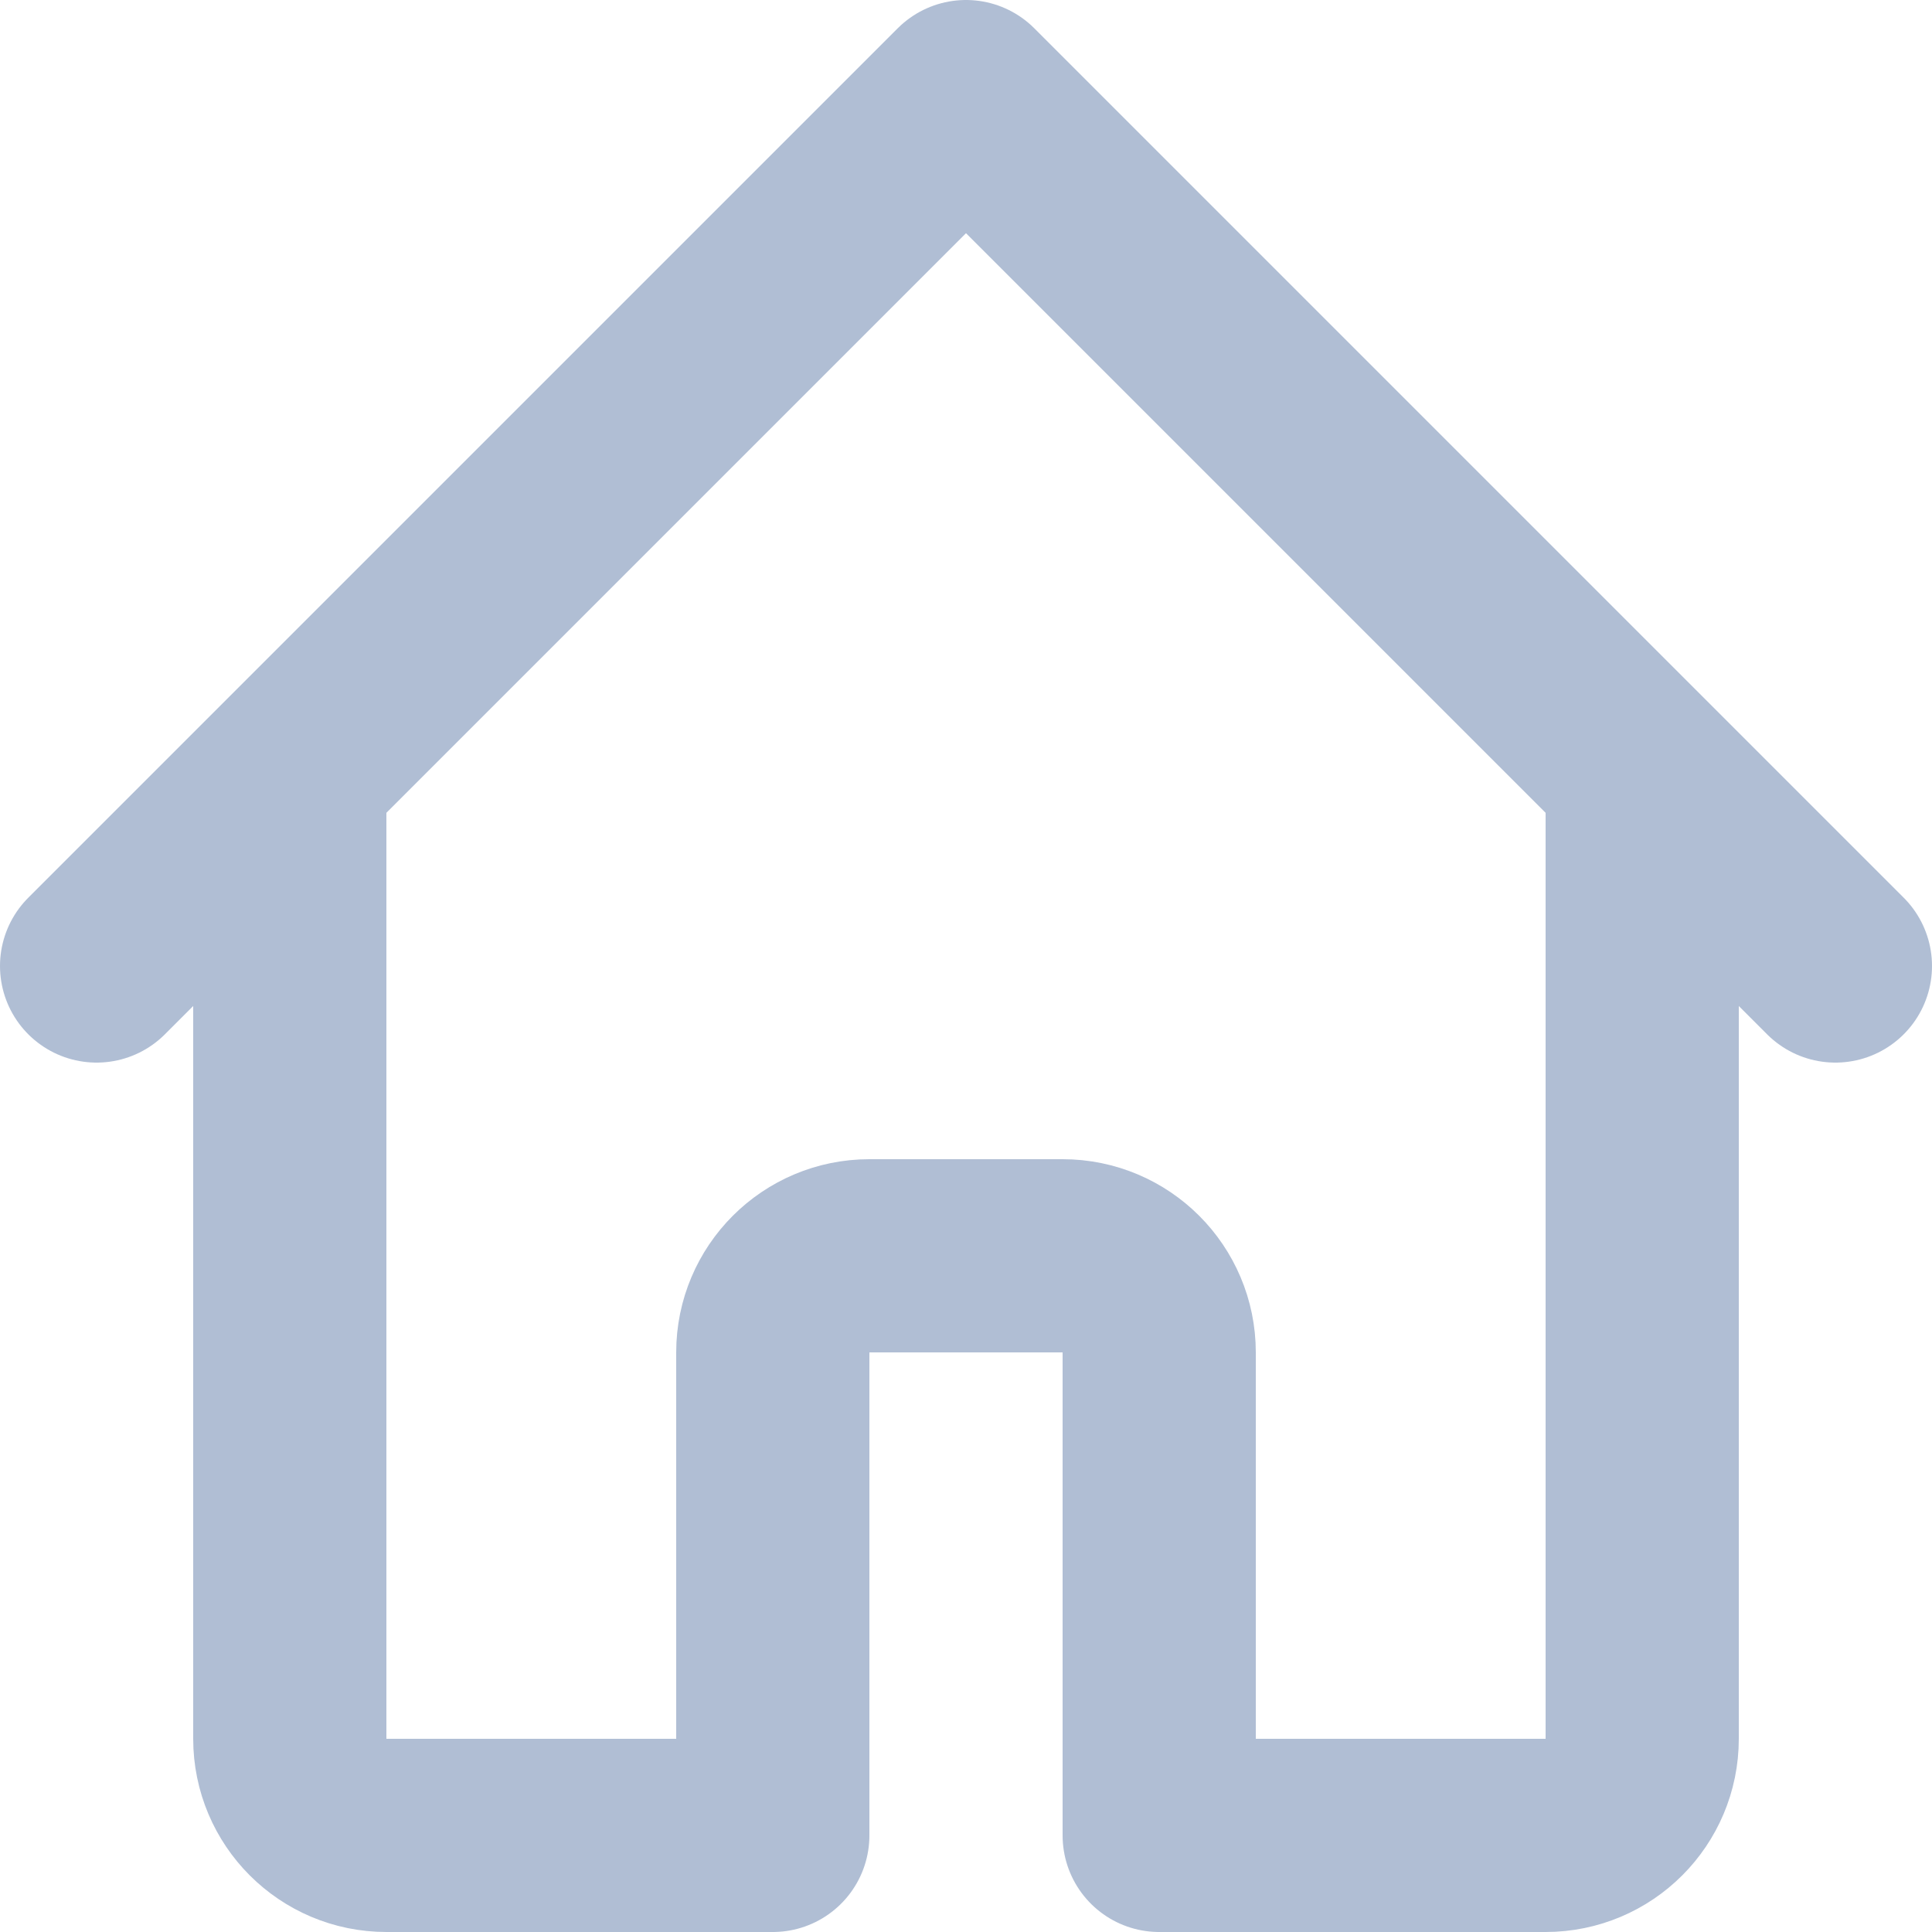
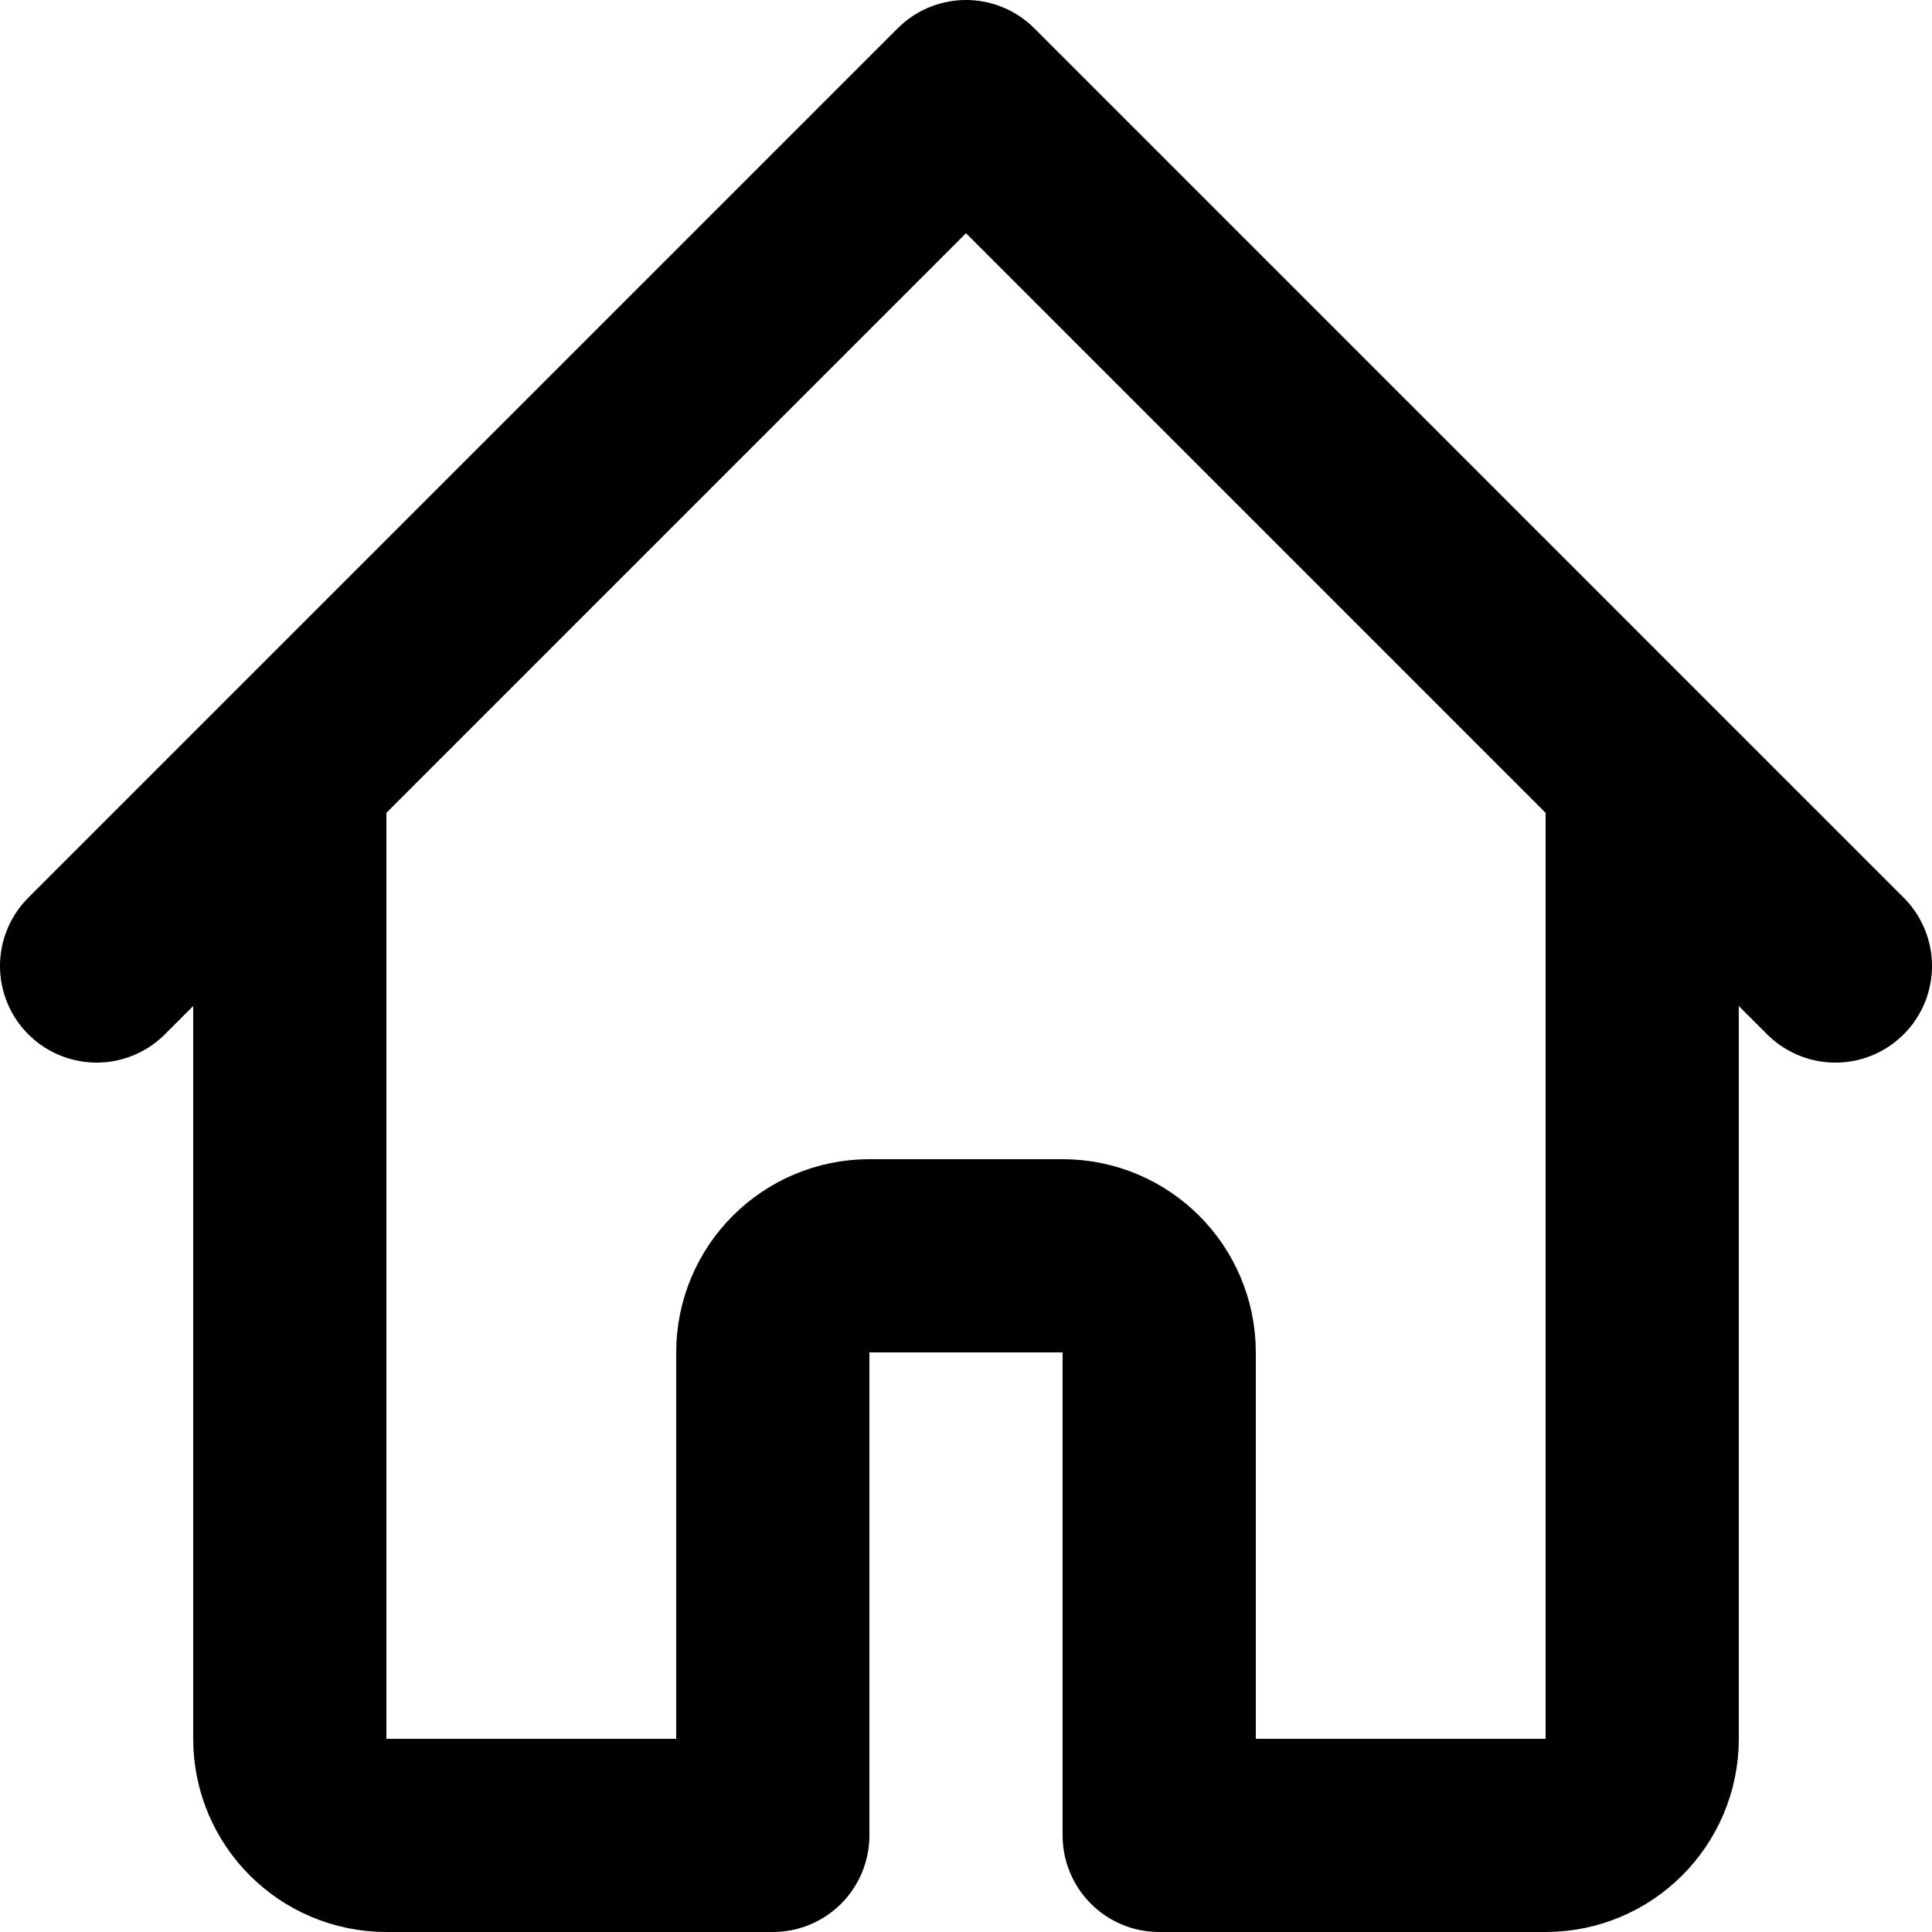
<svg xmlns="http://www.w3.org/2000/svg" class="w-6 h-6 text-gray-800 dark:text-white" aria-hidden="true" fill="none" viewBox="0 0 20 20">
-   <path stroke="#b0bed4" stroke-linecap="round" stroke-linejoin="round" stroke-width="2" d="M3 8v10a1 1 0 0 0 1 1h4v-5a1 1 0 0 1 1-1h2a1 1 0 0 1 1 1v5h4a1 1 0 0 0 1-1V8M1 10l9-9 9 9" />
+   <path stroke="currentColor" stroke-linecap="round" stroke-linejoin="round" stroke-width="2" d="M3 8v10a1 1 0 0 0 1 1h4v-5a1 1 0 0 1 1-1h2a1 1 0 0 1 1 1v5h4a1 1 0 0 0 1-1V8M1 10l9-9 9 9" />
</svg>
